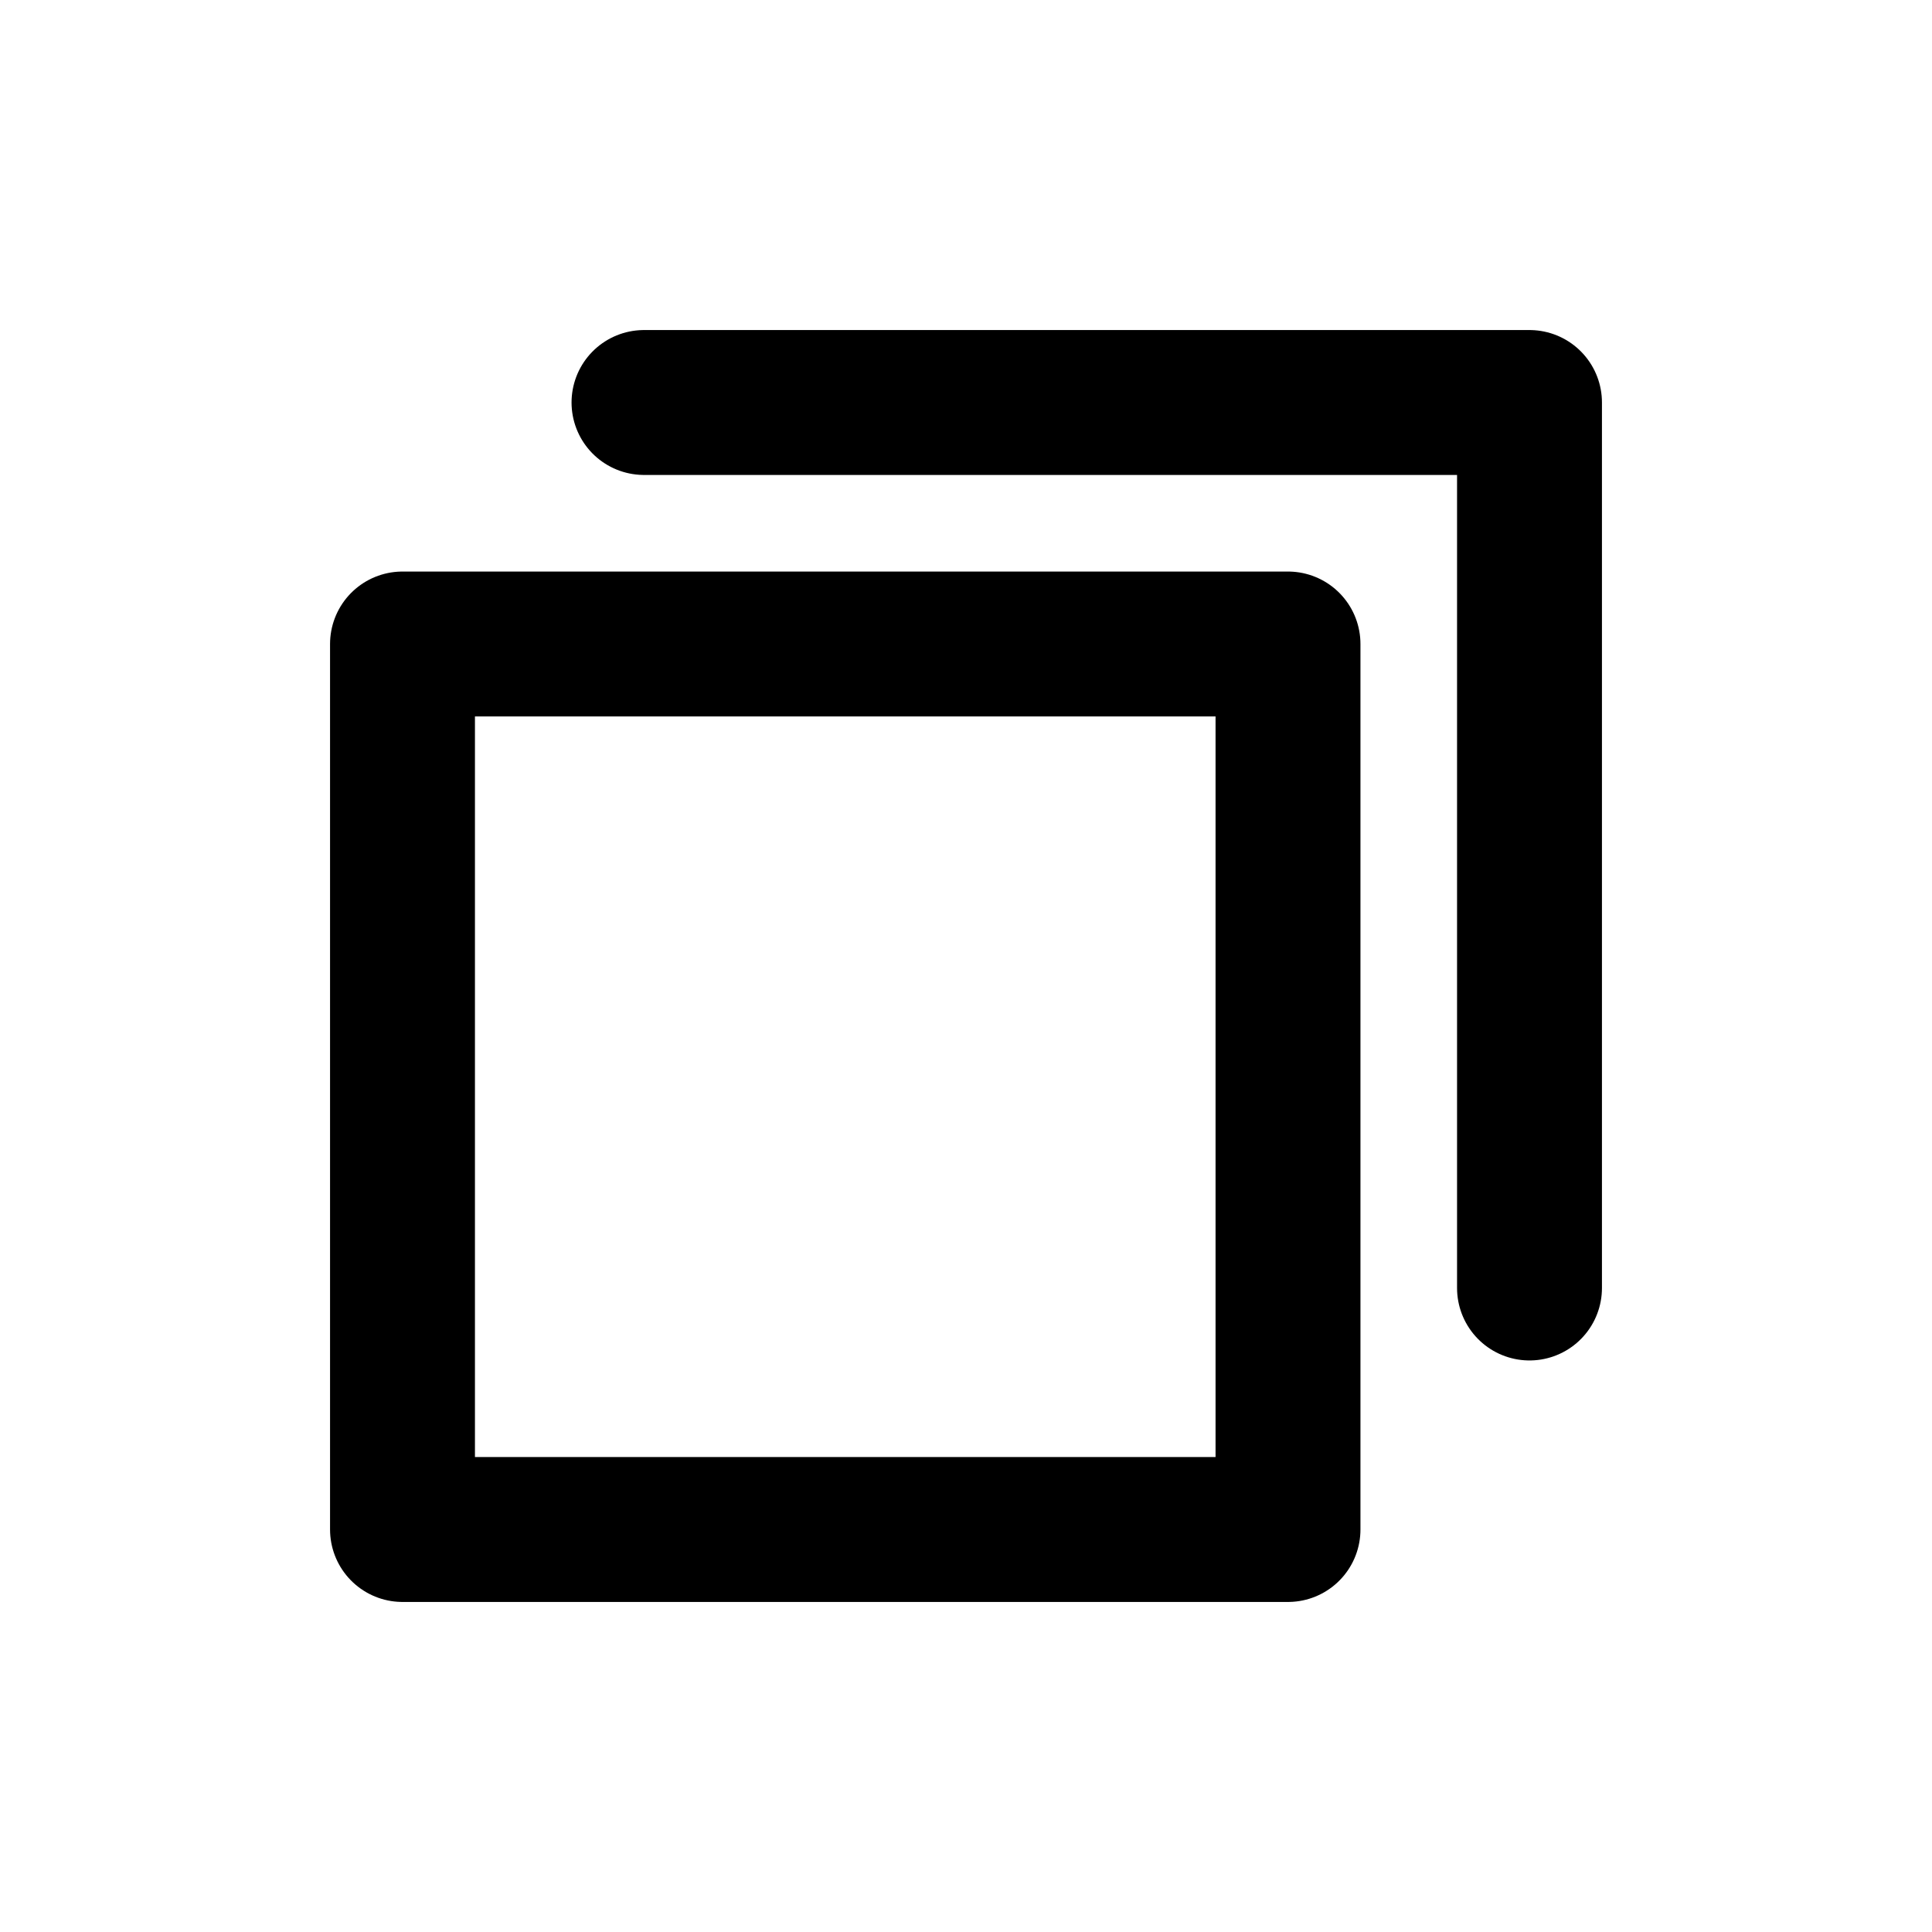
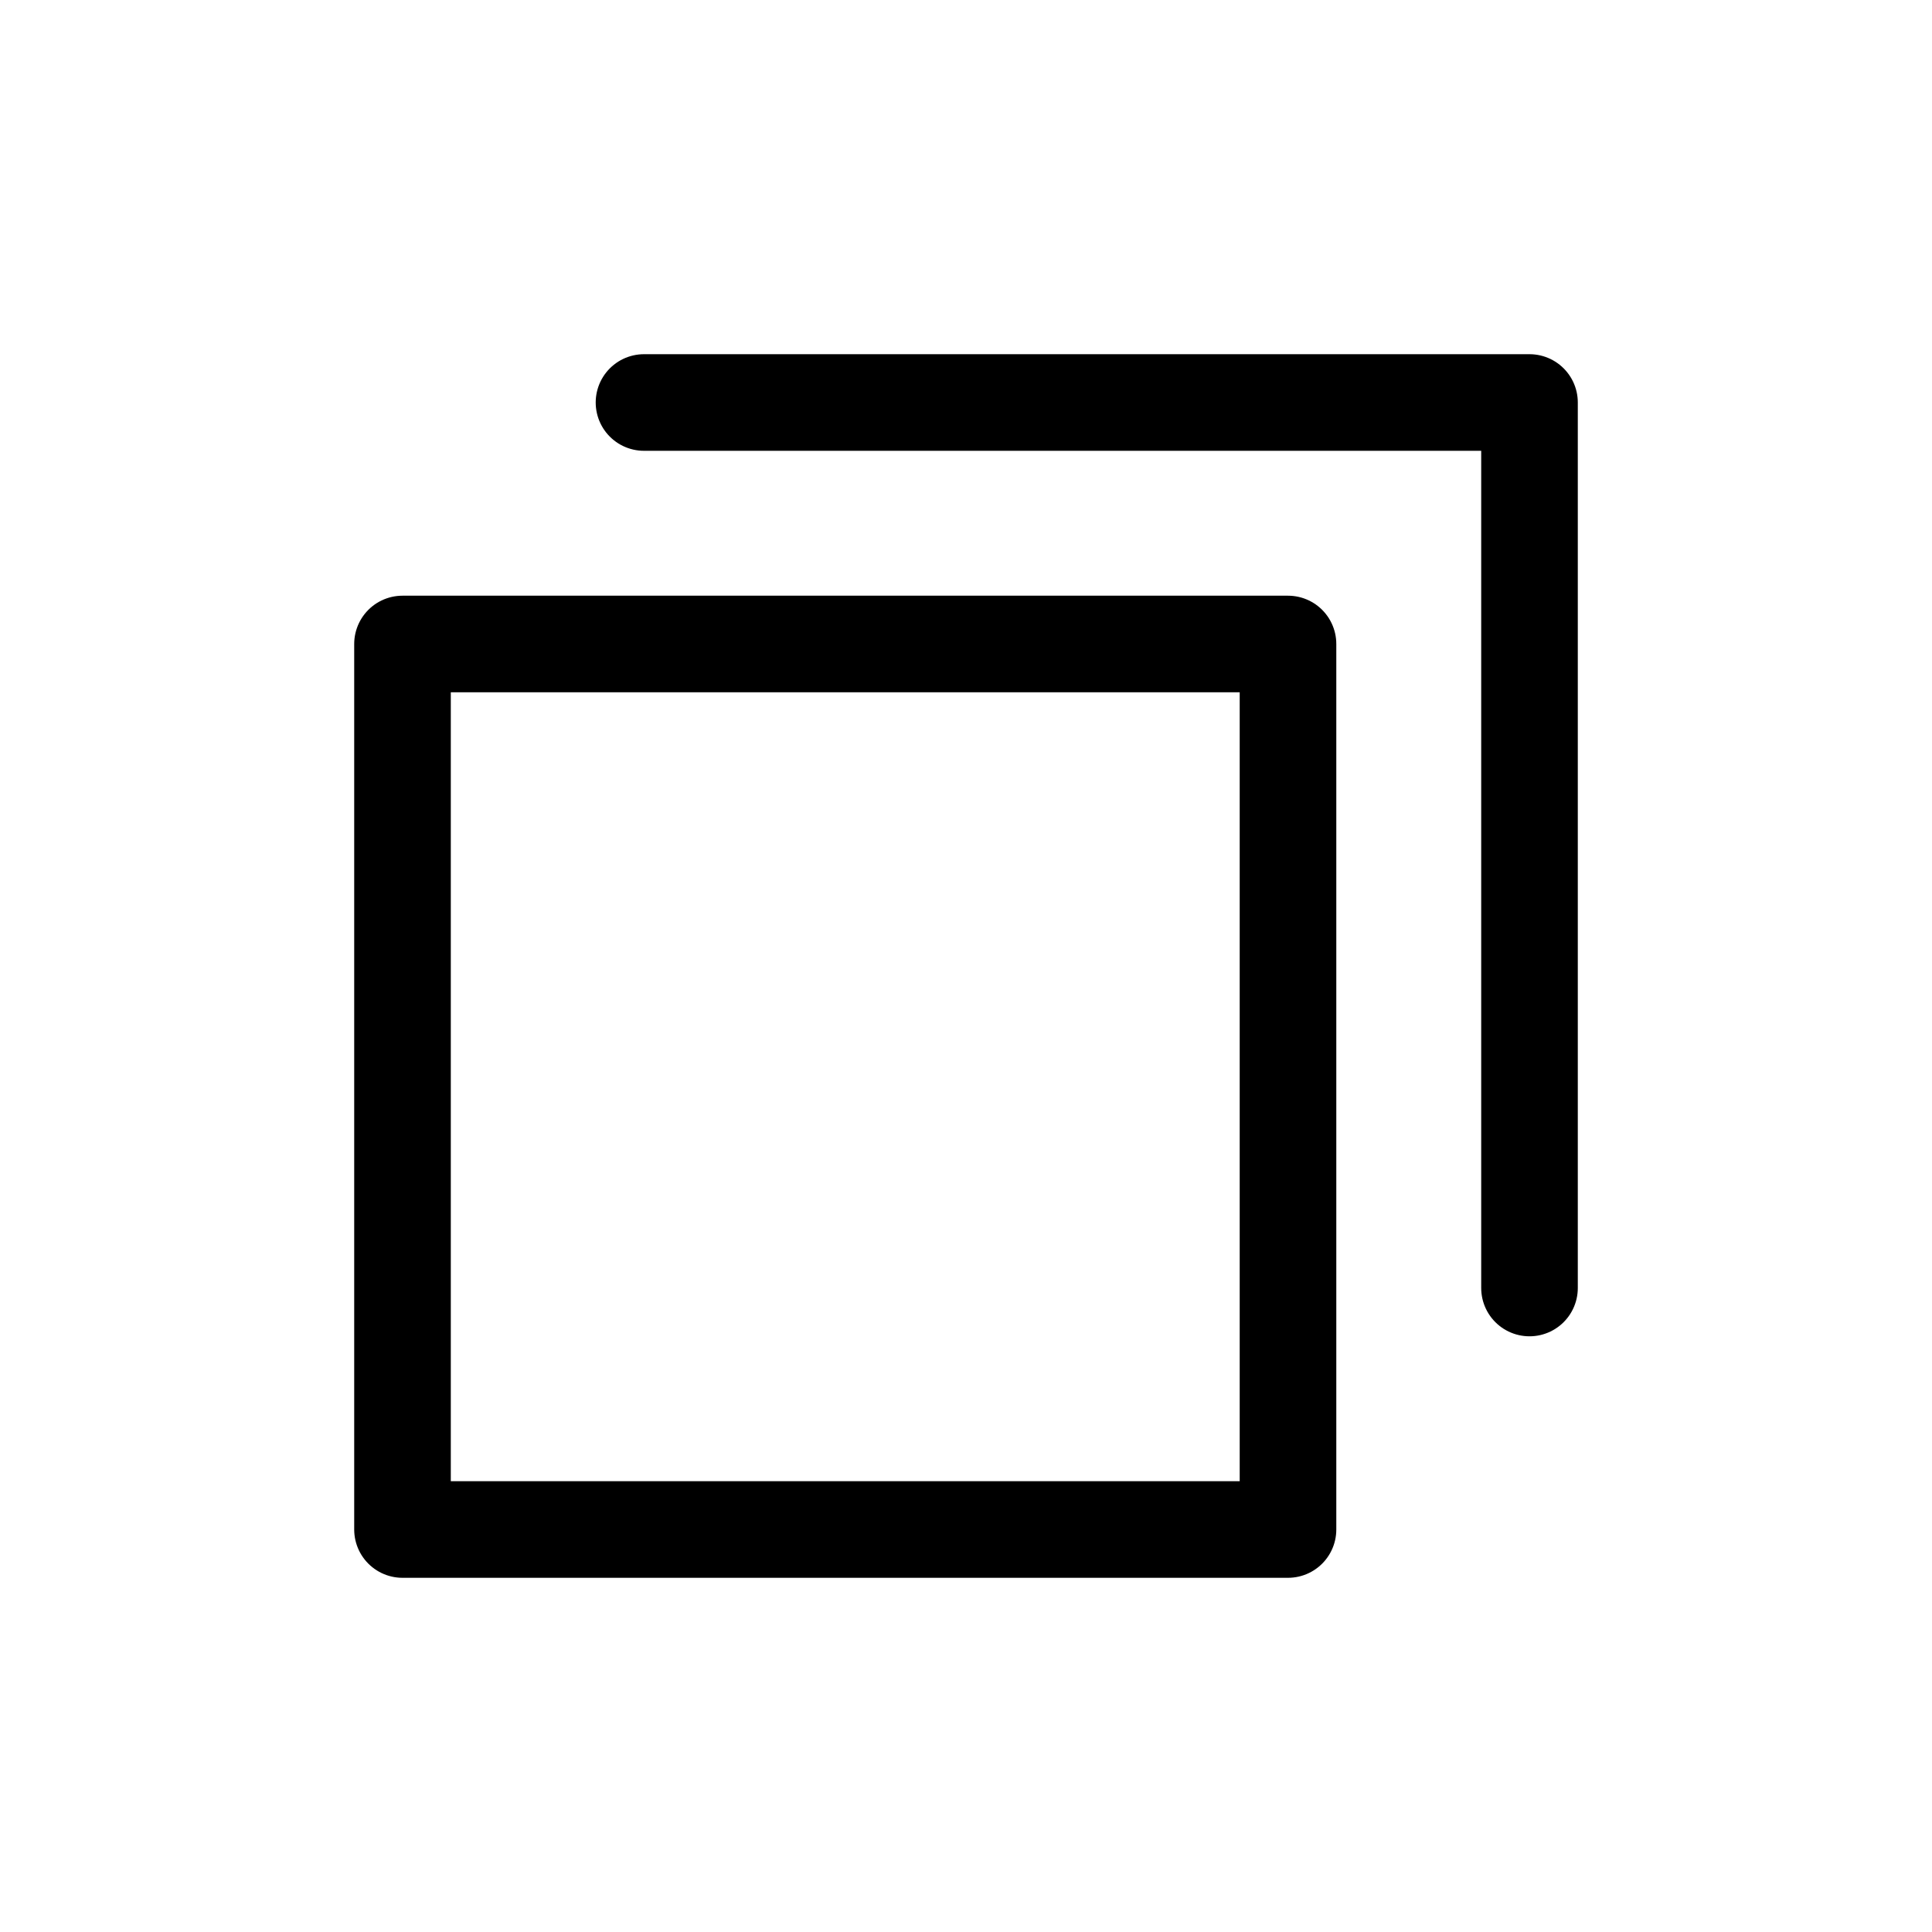
- <svg xmlns="http://www.w3.org/2000/svg" viewBox="0 0 24 24" fill="none" stroke="currentColor" stroke-width="1.8" stroke-linecap="round" stroke-linejoin="round">
+ <svg xmlns="http://www.w3.org/2000/svg" viewBox="0 0 24 24" fill="none" stroke="currentColor" stroke-width="1.2" stroke-linecap="round" stroke-linejoin="round">
  <path d="M 8 5 L 19 5 L 19 16" />
  <path d="M 5 8 L 16 8 L 16 19 L 5 19 Z" />
</svg>
